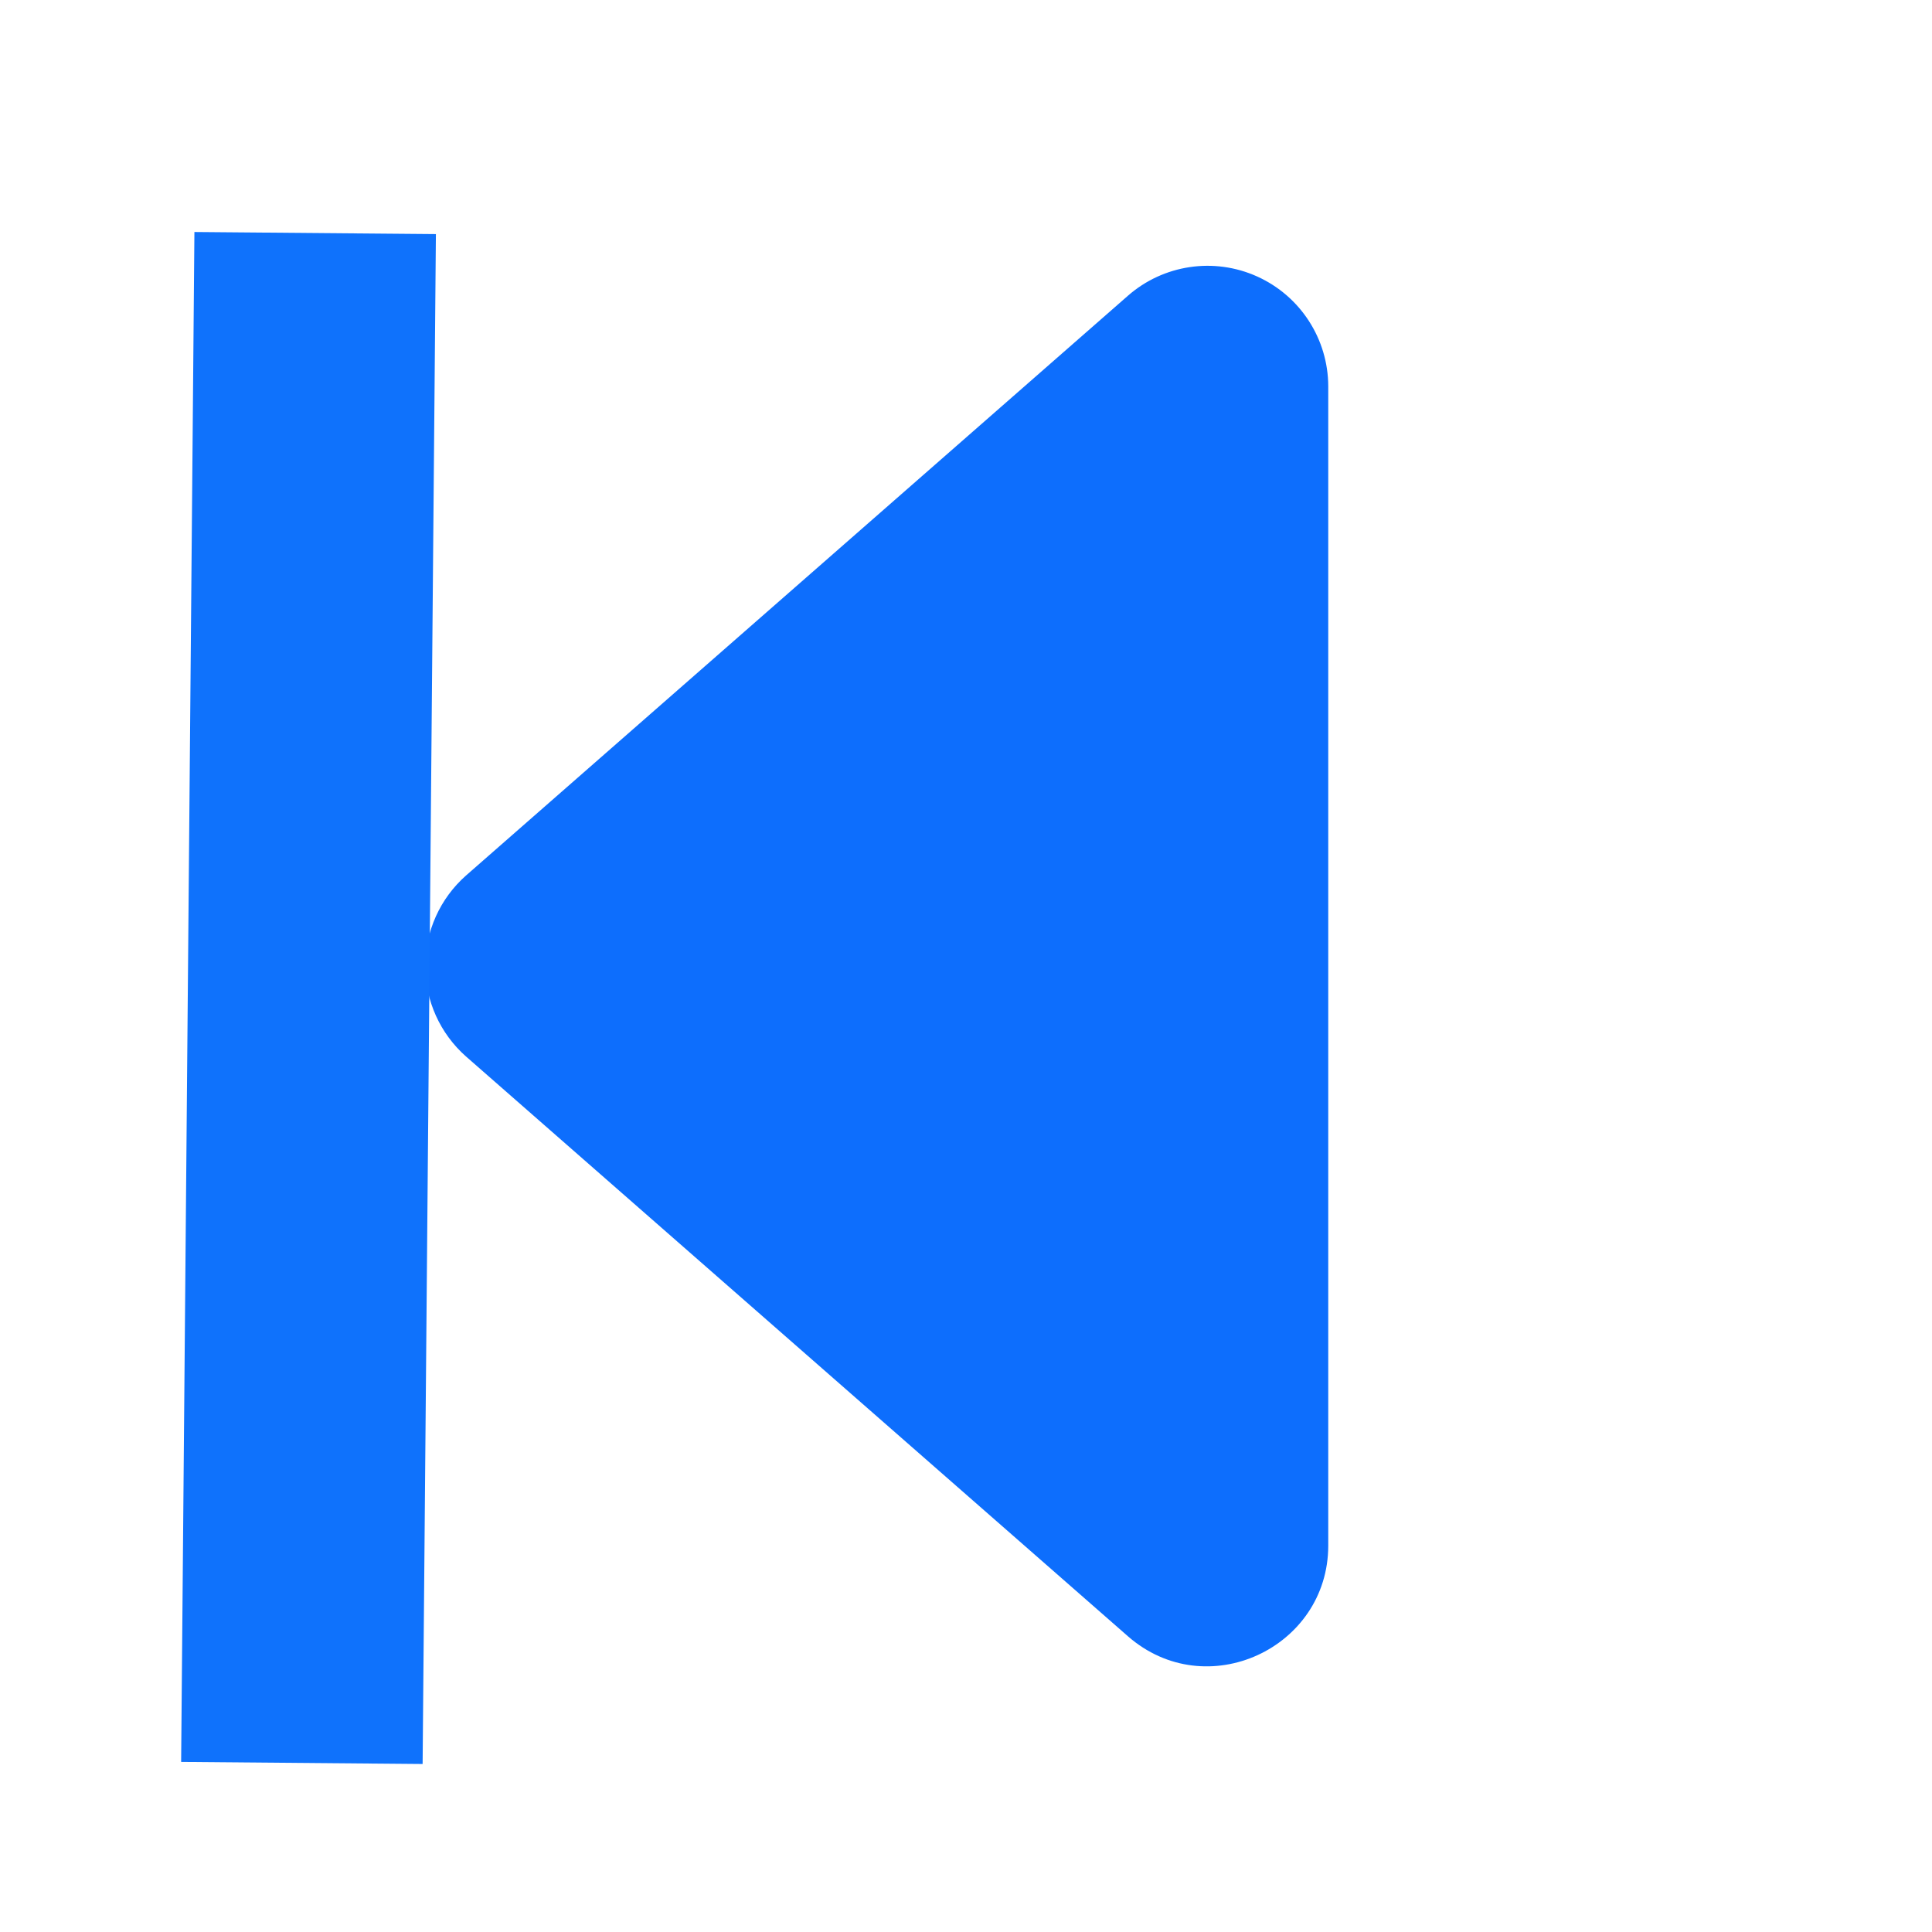
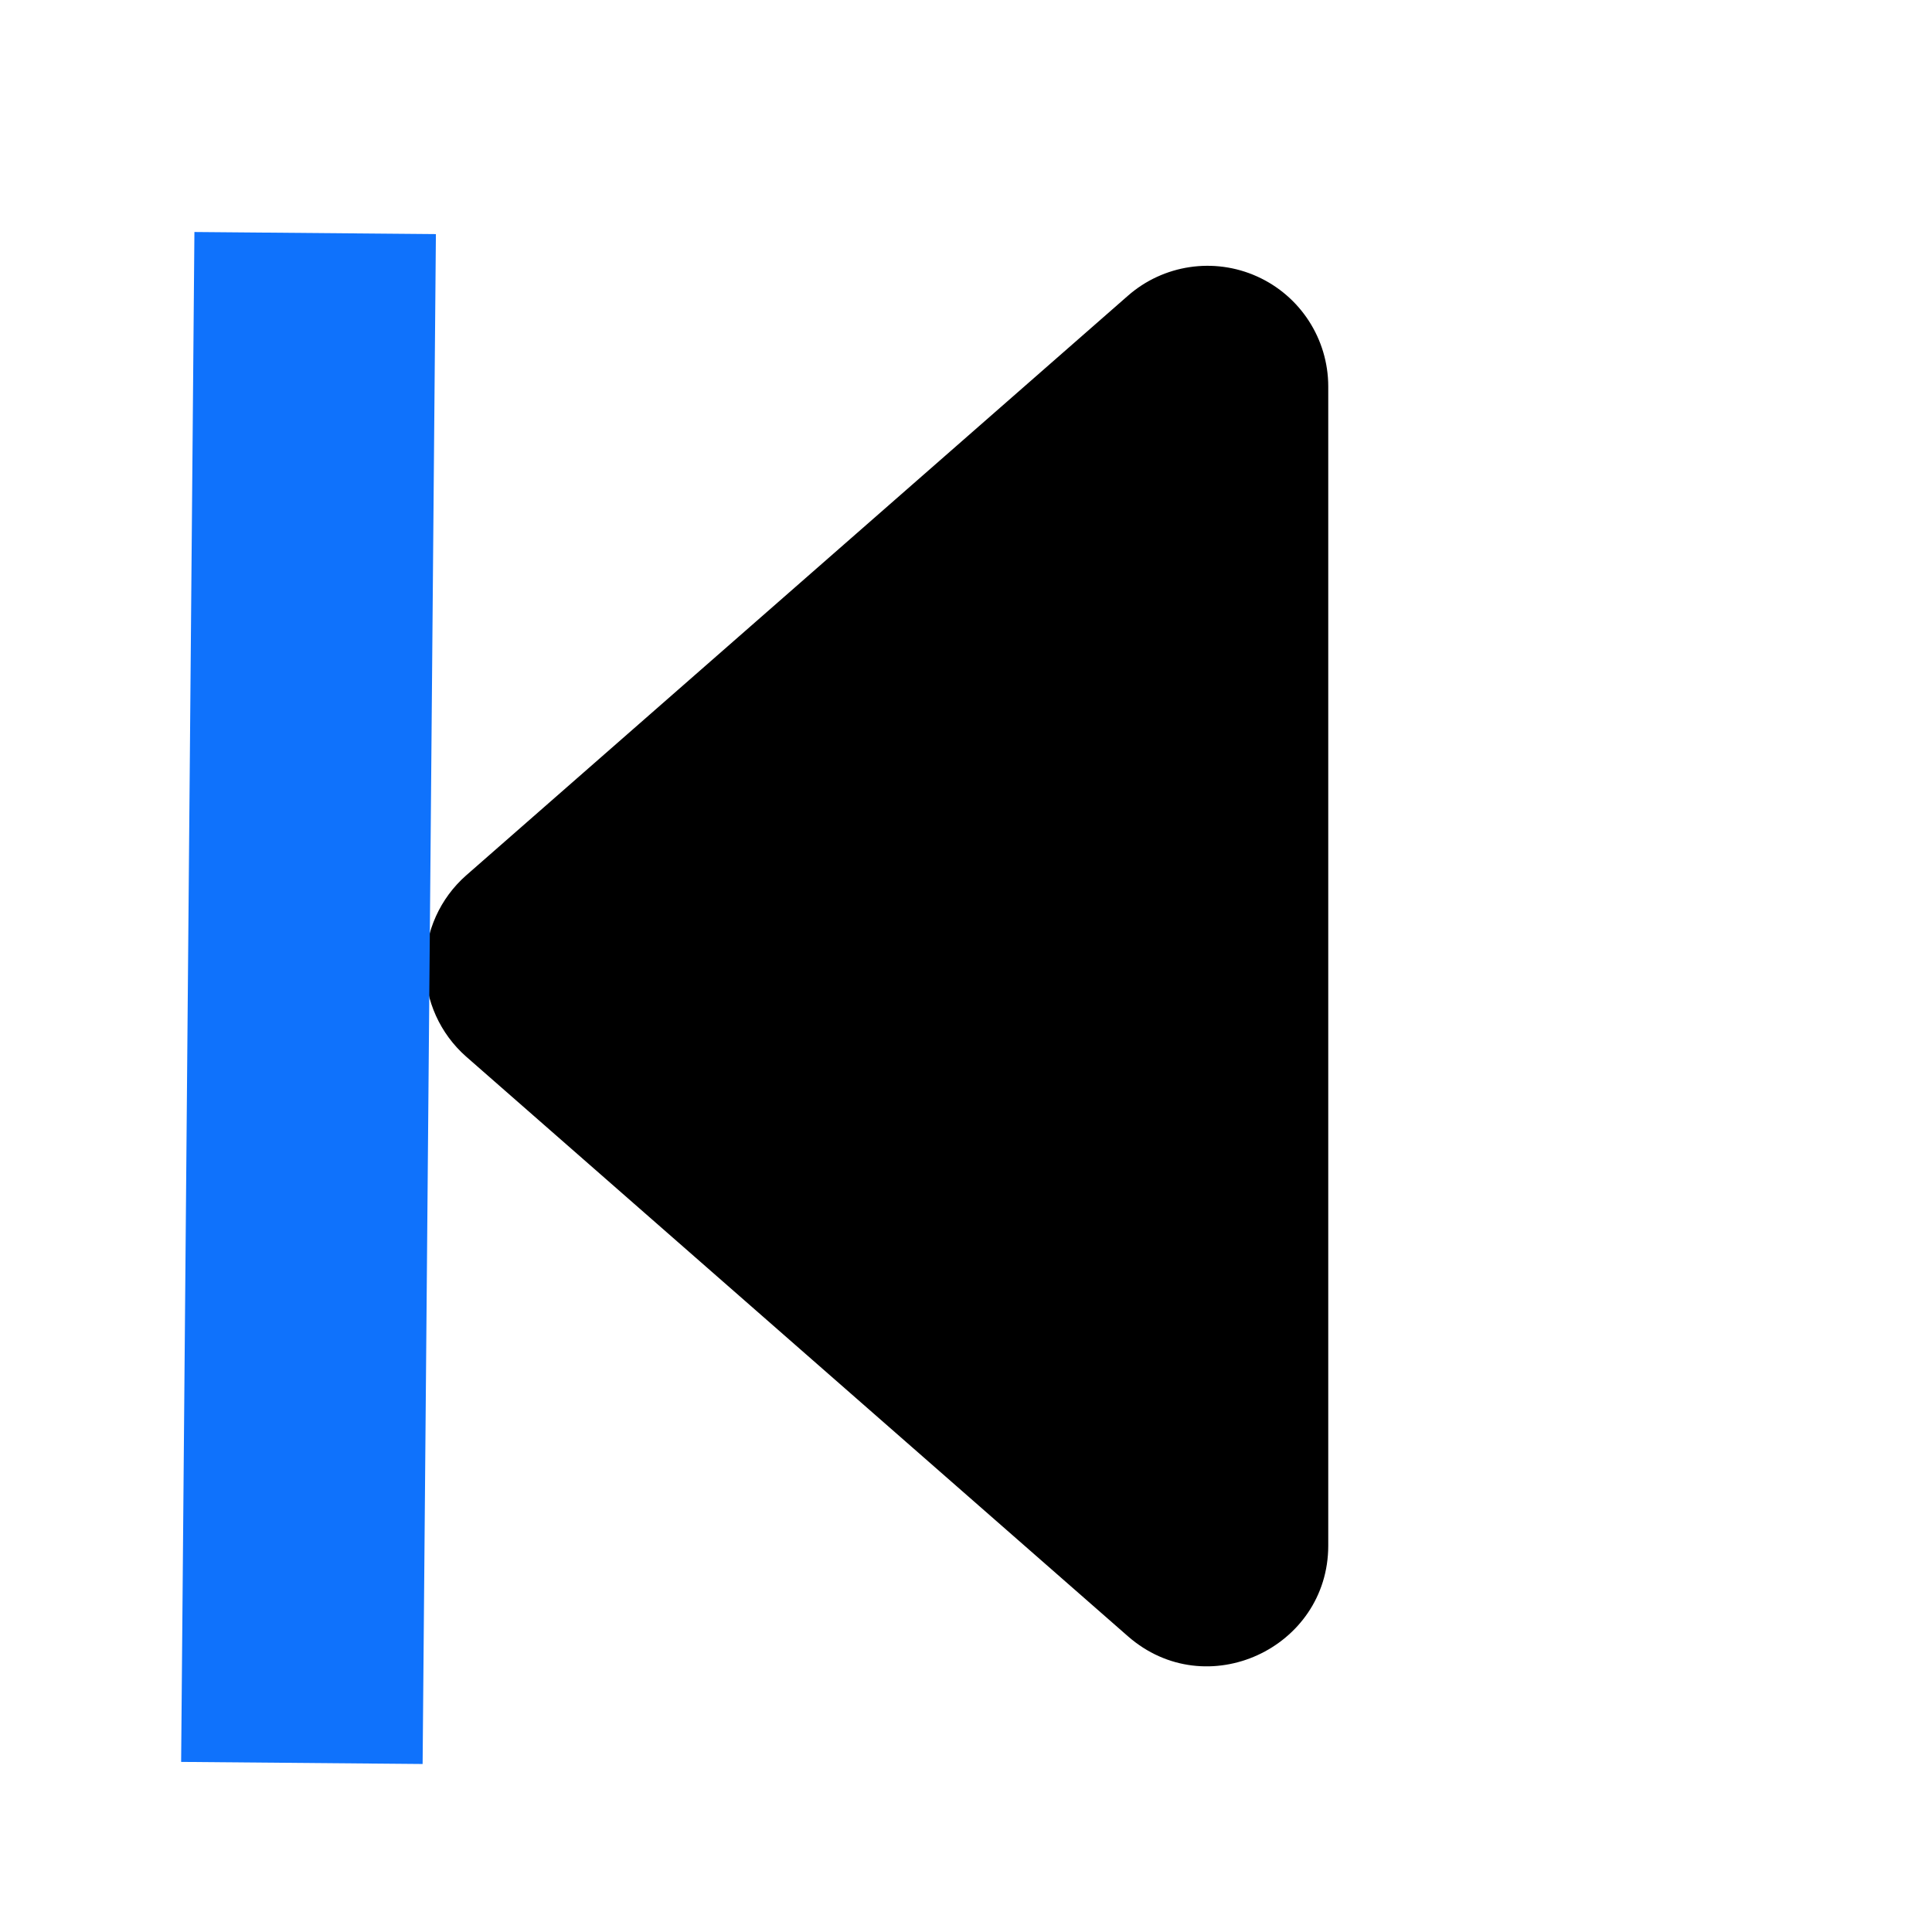
<svg xmlns="http://www.w3.org/2000/svg" width="16" height="16" class="bi bi-caret-left-fill">
  <g class="layer">
-     <path d="m3.86,8.75l5.48,4.8c0.65,0.57 1.66,0.1 1.66,-0.75l0,-9.6a1,1 0 0 0 -1.66,-0.75l-5.48,4.8a1,1 0 0 0 0,1.5z" fill="#0d6efd" id="svg_1" transform="matrix(1 0 0 1 0 0)" />
-     <line fill="#0d6efd" id="svg_2" points="null" stroke="#0f72fc" stroke-width="2" x1="2.61" x2="2.5" y1="1.93" y2="14.6" />
+     <path d="m3.86,8.75l5.48,4.8c0.65,0.57 1.66,0.1 1.66,-0.75l0,-9.6a1,1 0 0 0 -1.66,-0.75l-5.48,4.8a1,1 0 0 0 0,1.5z" fill="currentColor" id="svg_1" transform="matrix(1 0 0 1 0 0)" />
+     <line fill="currentColor" id="svg_2" points="null" stroke="#0f72fc" stroke-width="2" x1="2.61" x2="2.5" y1="1.93" y2="14.6" />
  </g>
</svg>
